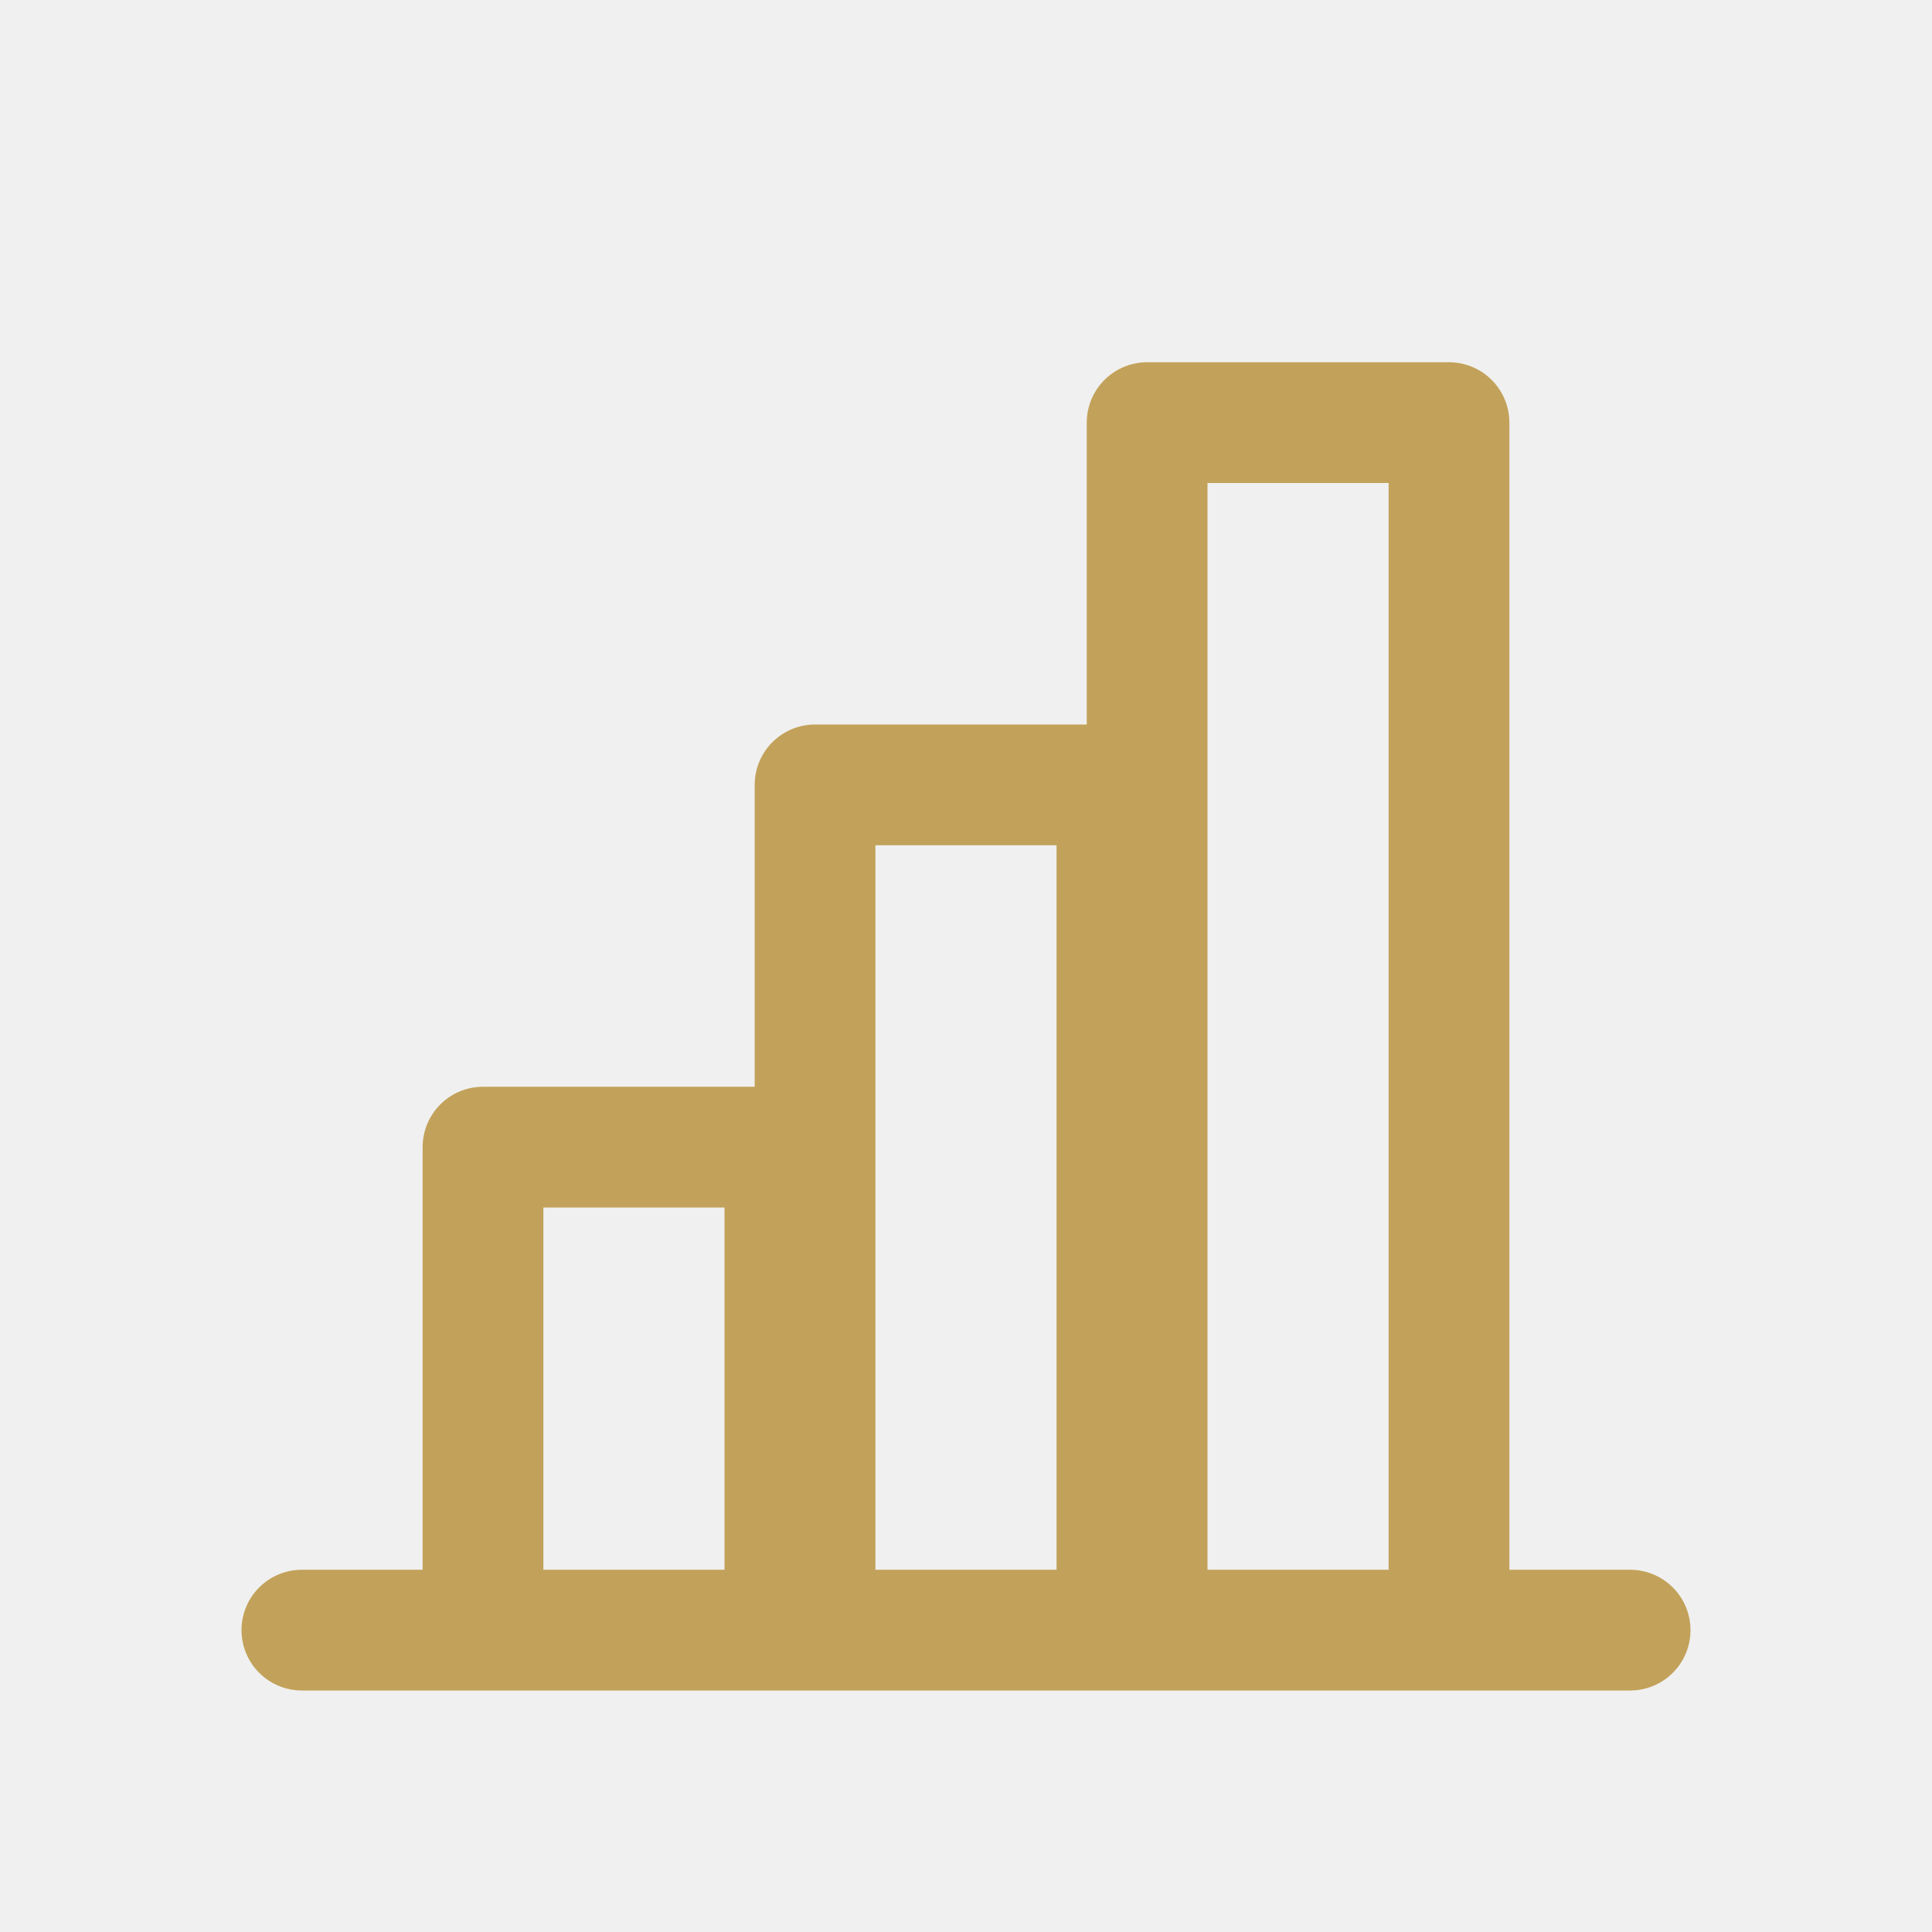
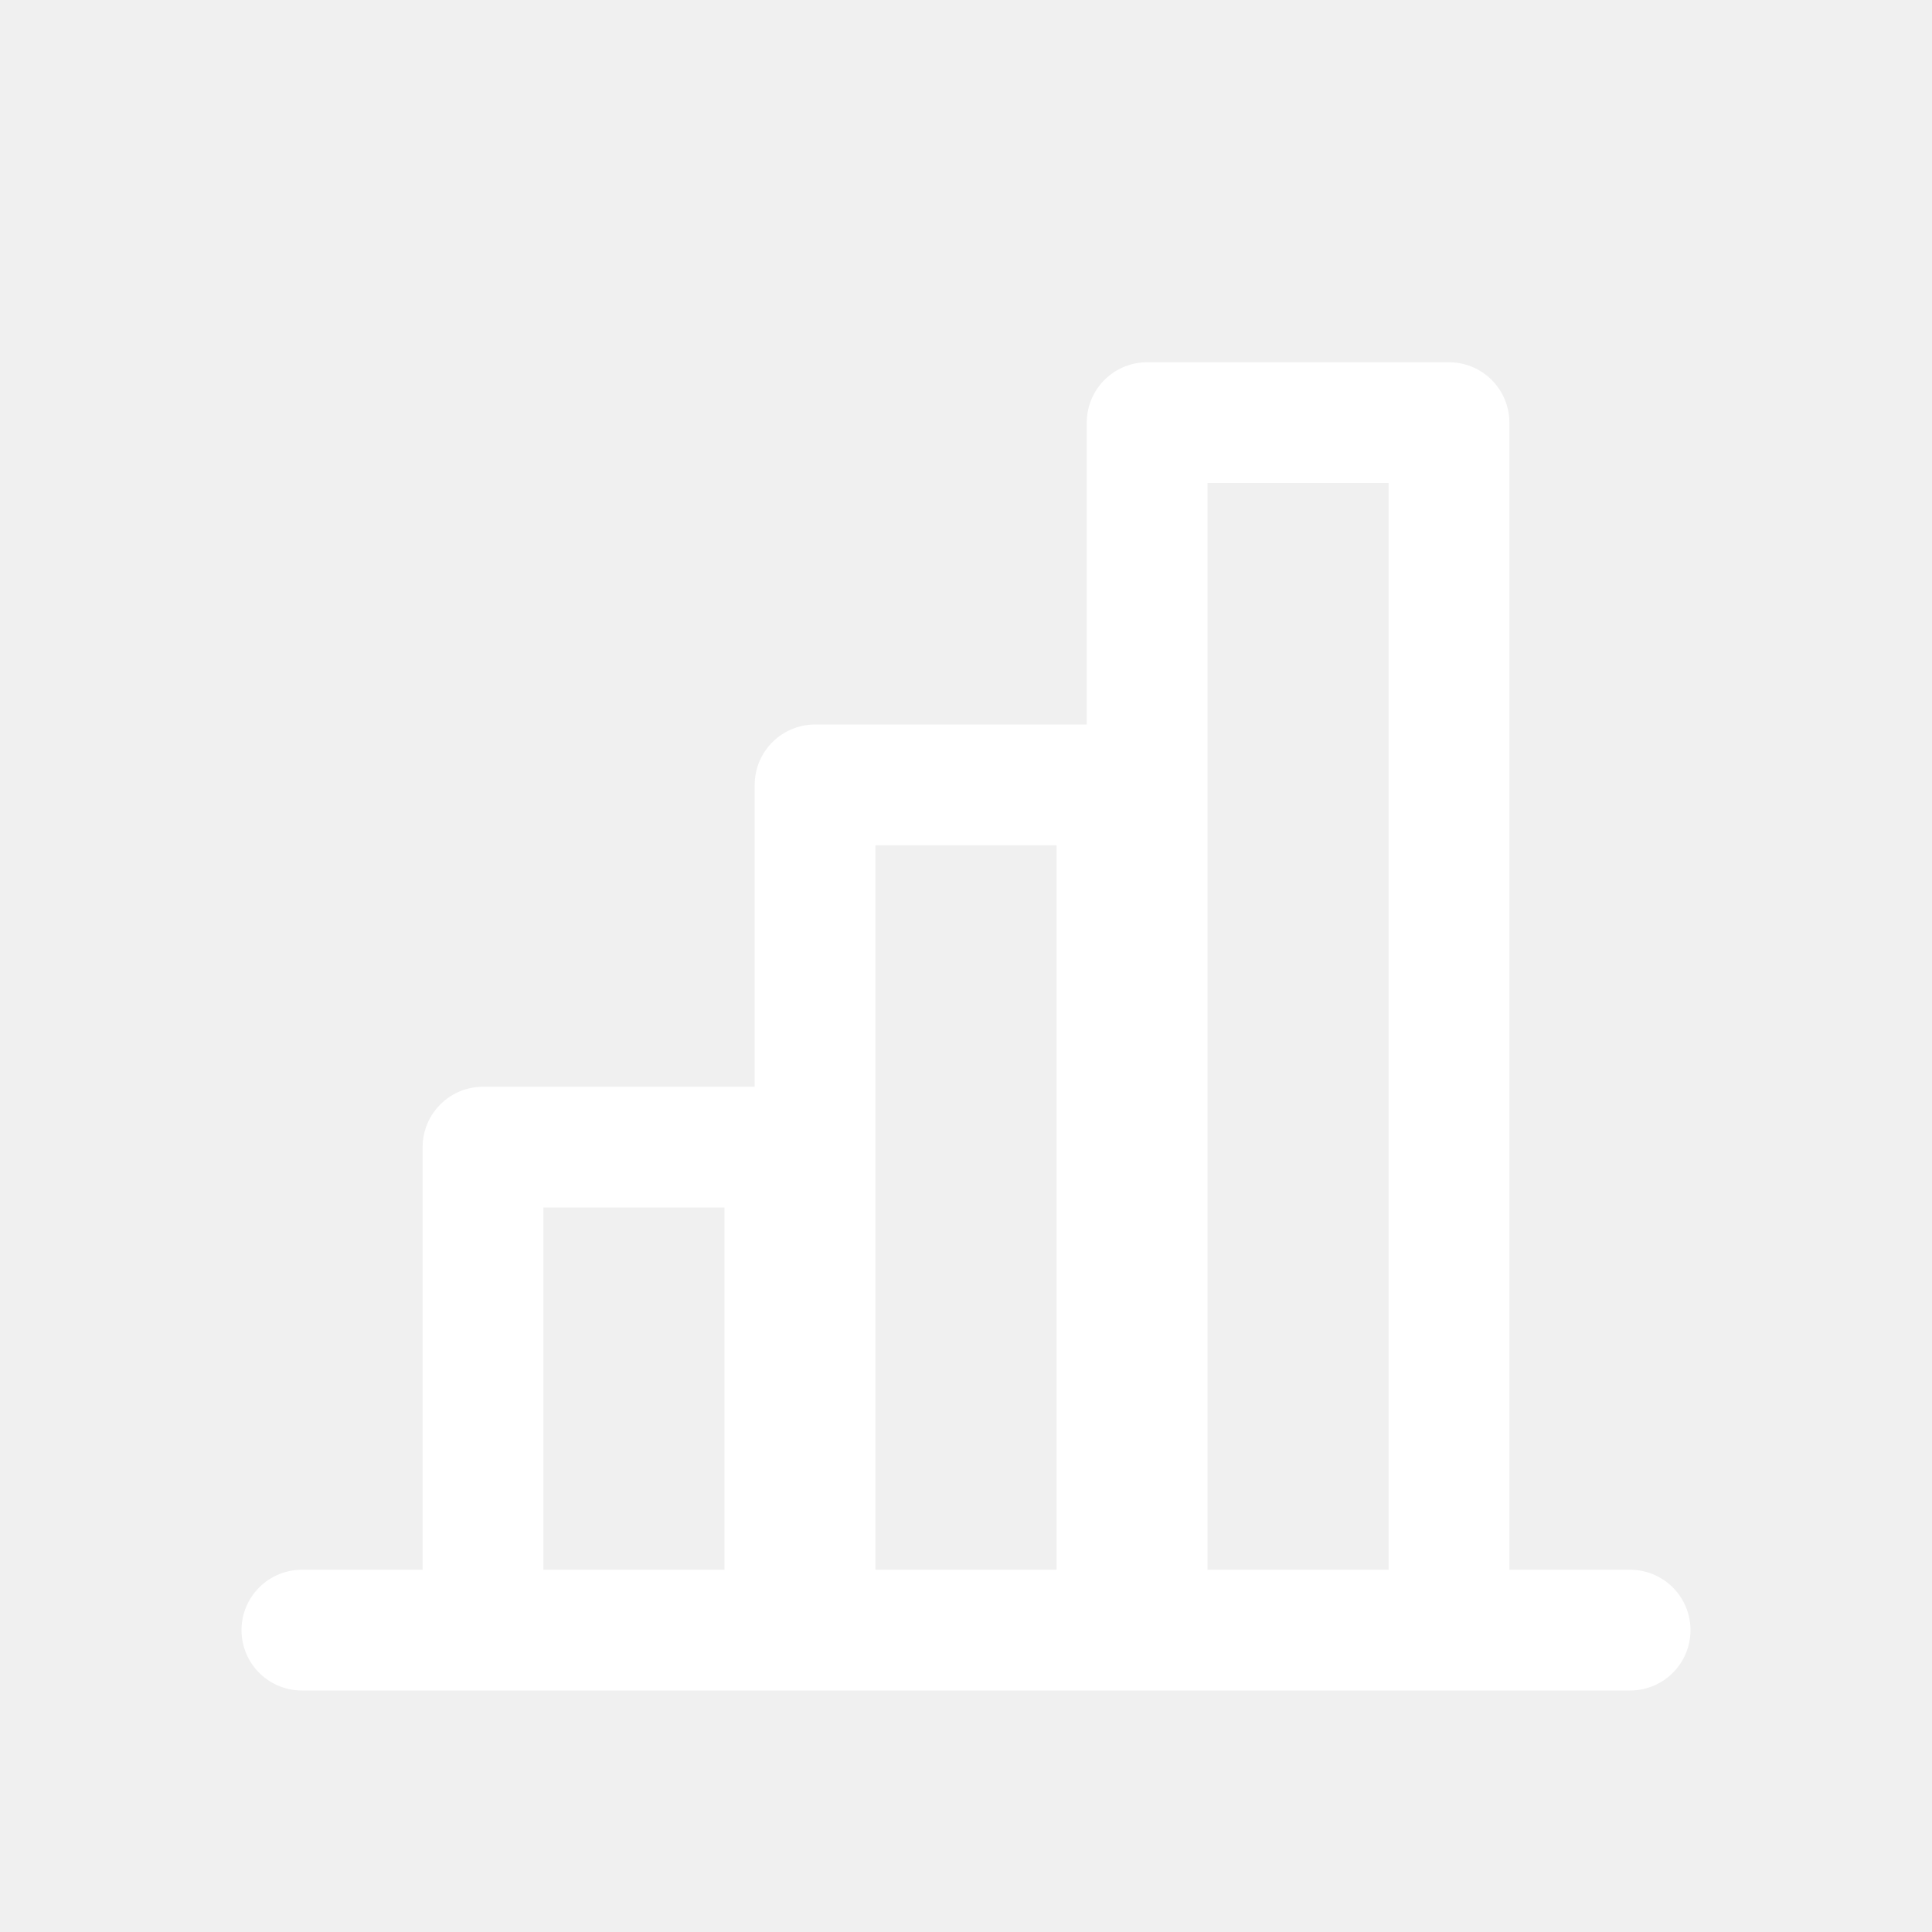
<svg xmlns="http://www.w3.org/2000/svg" width="64" height="64" viewBox="0 0 64 64">
-   <g fill="none" stroke="#c2a25a" stroke-width="4" stroke-linecap="round" stroke-linejoin="round">
+   <g fill="none" stroke="#ffffff" stroke-width="4" stroke-linecap="round" stroke-linejoin="round">
    <path d="M10,54 H54 M16,54 V38 H26 V54 M27,54 V26 H37 V54 M38,54 V14 H48 V54" />
  </g>
</svg>
